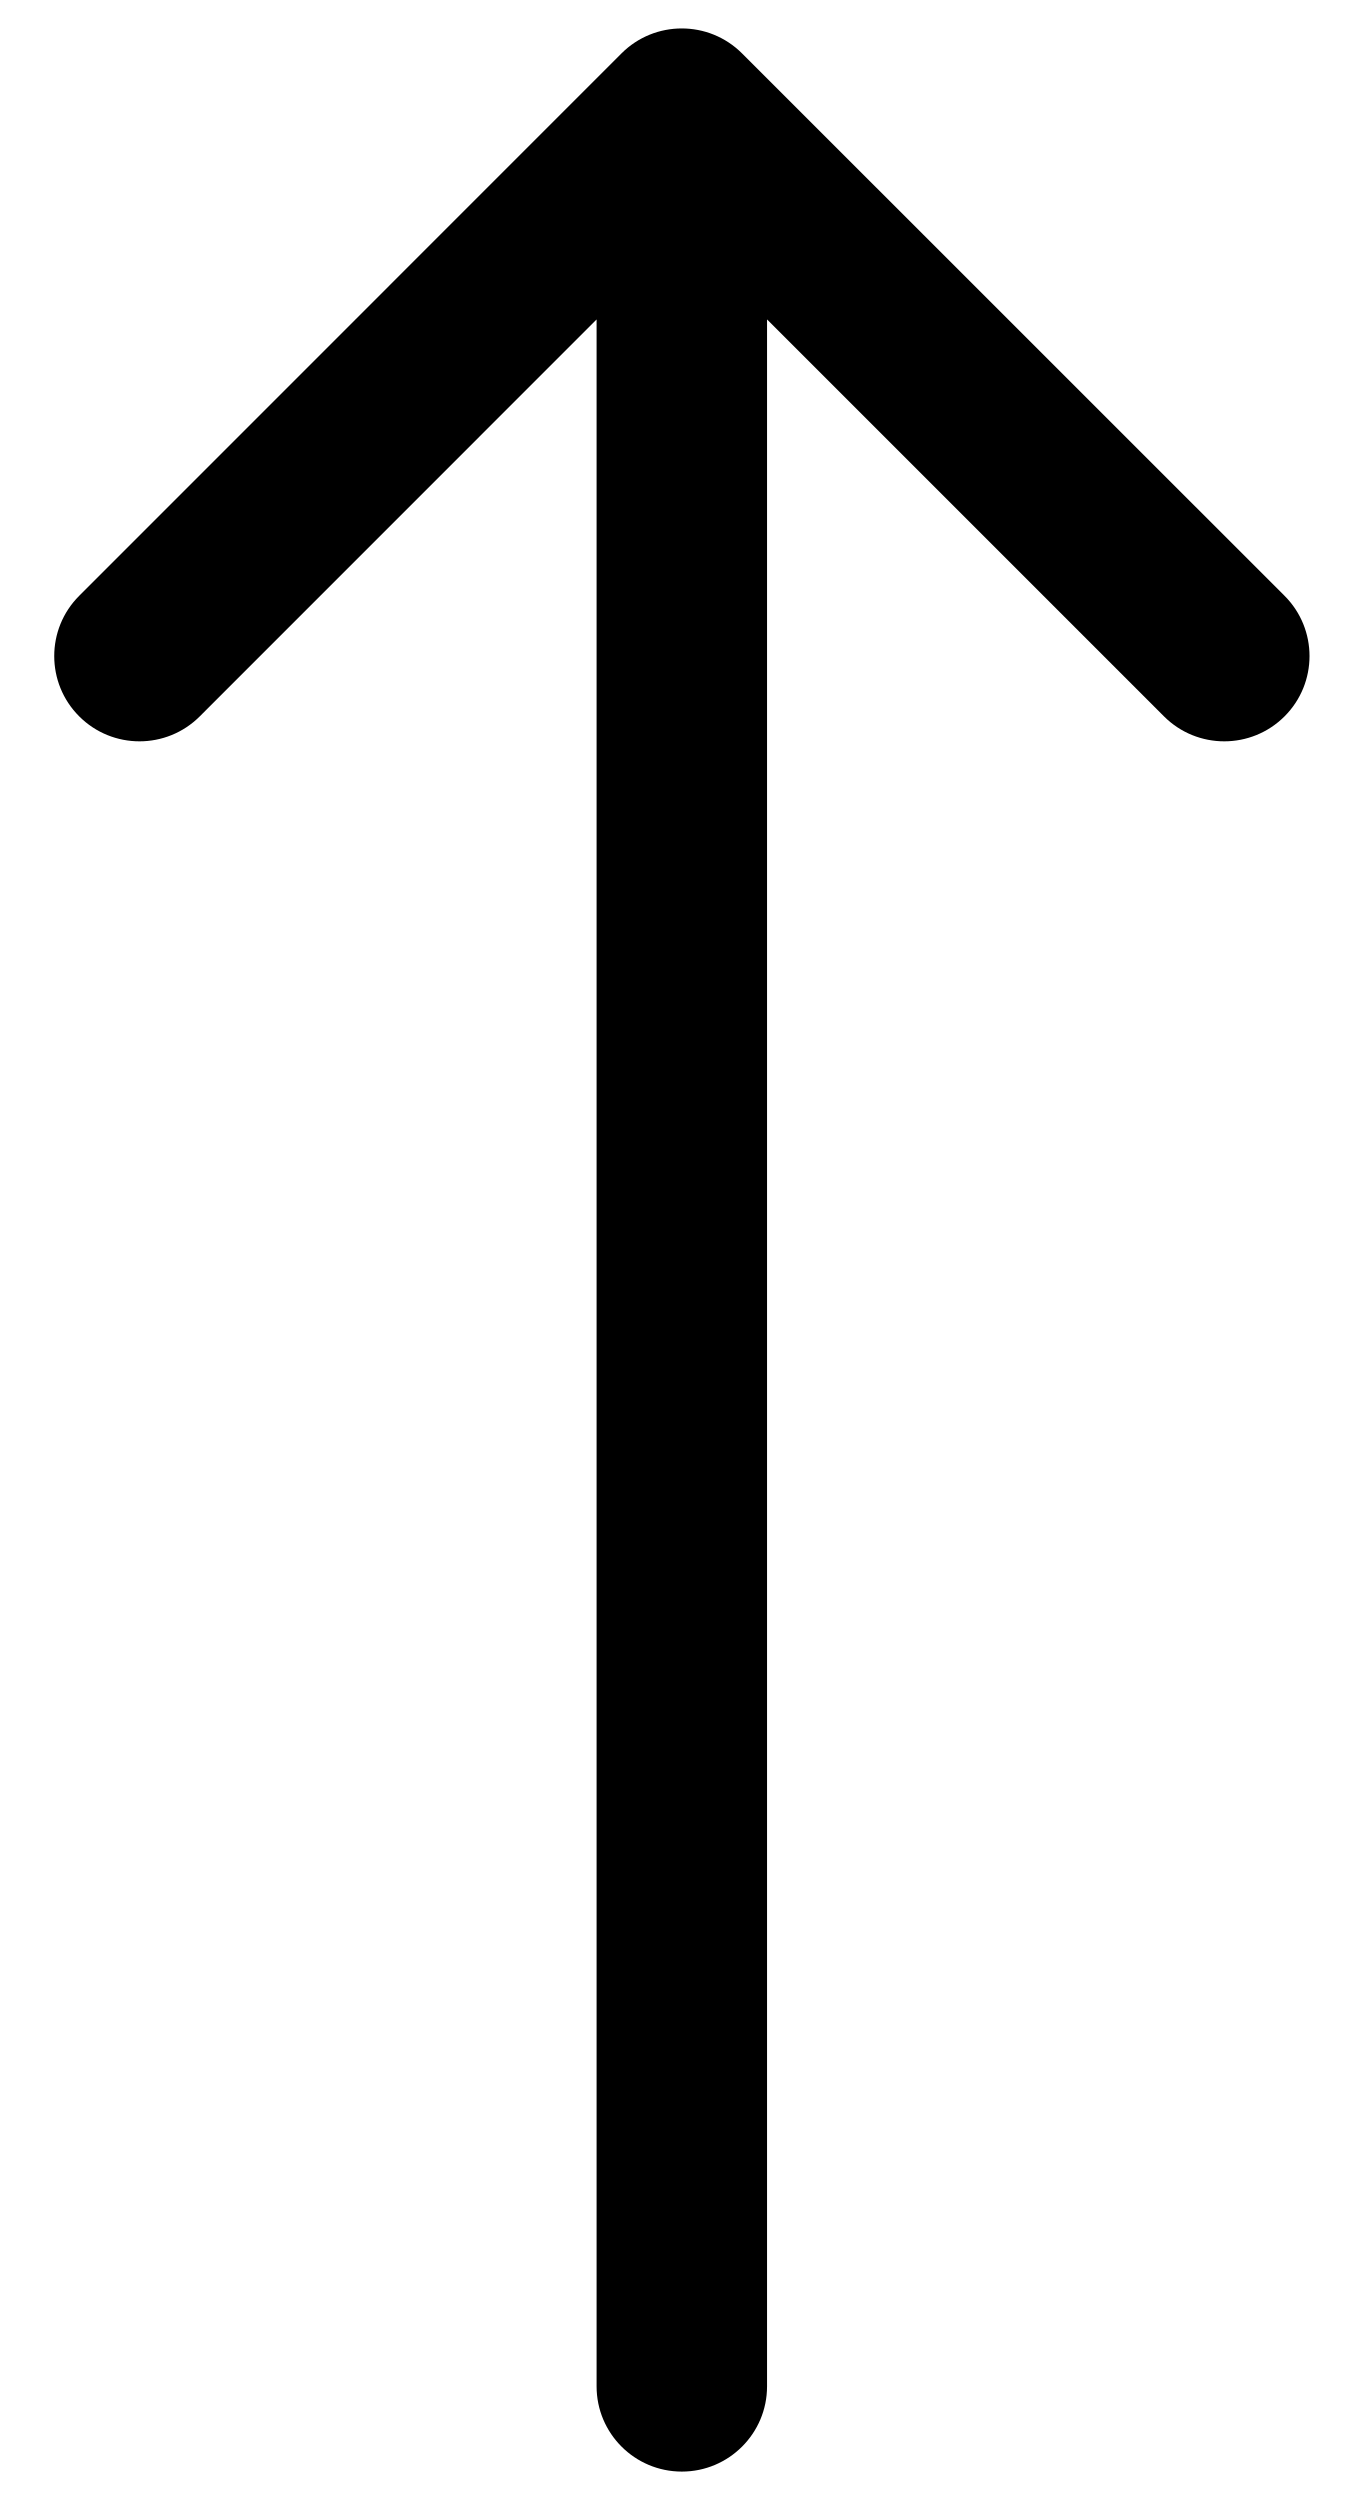
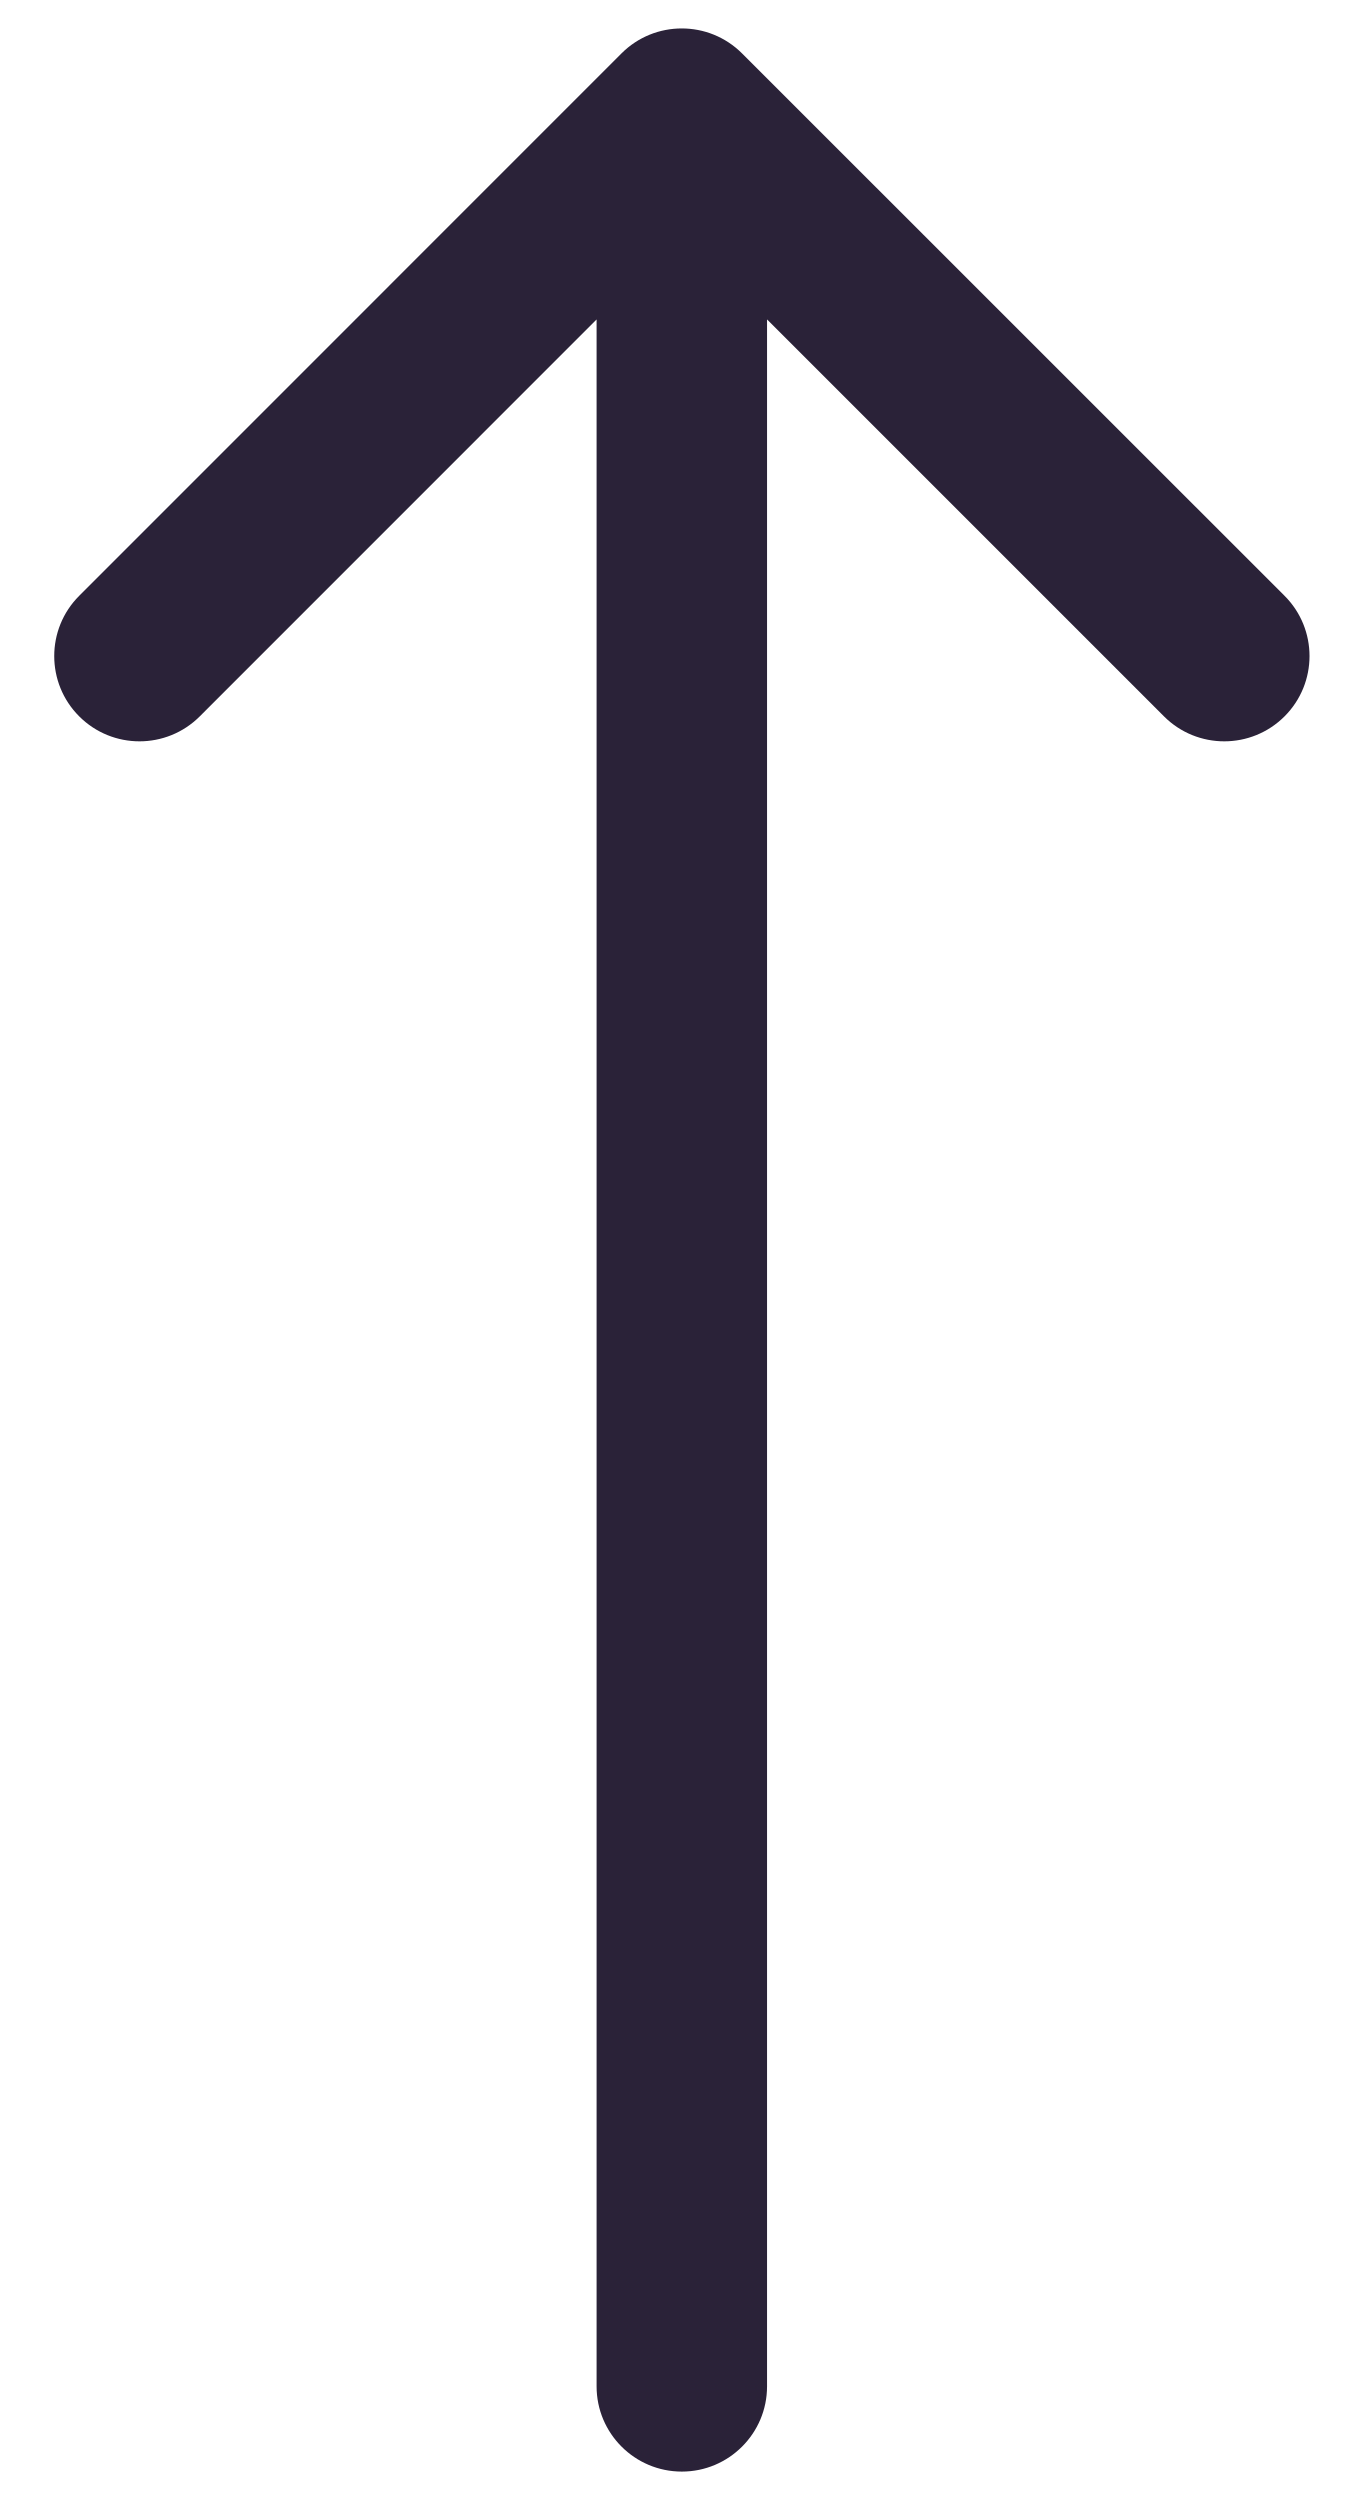
<svg xmlns="http://www.w3.org/2000/svg" fill="none" viewBox="0 0 12 22">
-   <path fill="#000" d="M5.25 21c0 .414.336.75.75.75s.75-.336.75-.75h-1.5ZM6.53.47c-.293-.293-.768-.293-1.061 0L.697 5.243c-.293.293-.293.768 0 1.061s.768.293 1.061 0L6 2.061l4.243 4.243c.293.293.768.293 1.061 0 .293-.293.293-.768 0-1.061L6.53.47ZM6.75 21V1h-1.5v20h1.5Z" />
+   <path fill="#2A2238" d="M5.25 21c0 .414.336.75.75.75s.75-.336.75-.75h-1.5ZM6.53.47c-.293-.293-.768-.293-1.061 0L.697 5.243c-.293.293-.293.768 0 1.061s.768.293 1.061 0L6 2.061l4.243 4.243c.293.293.768.293 1.061 0 .293-.293.293-.768 0-1.061L6.53.47ZM6.75 21V1h-1.5v20h1.5Z" />
</svg>
